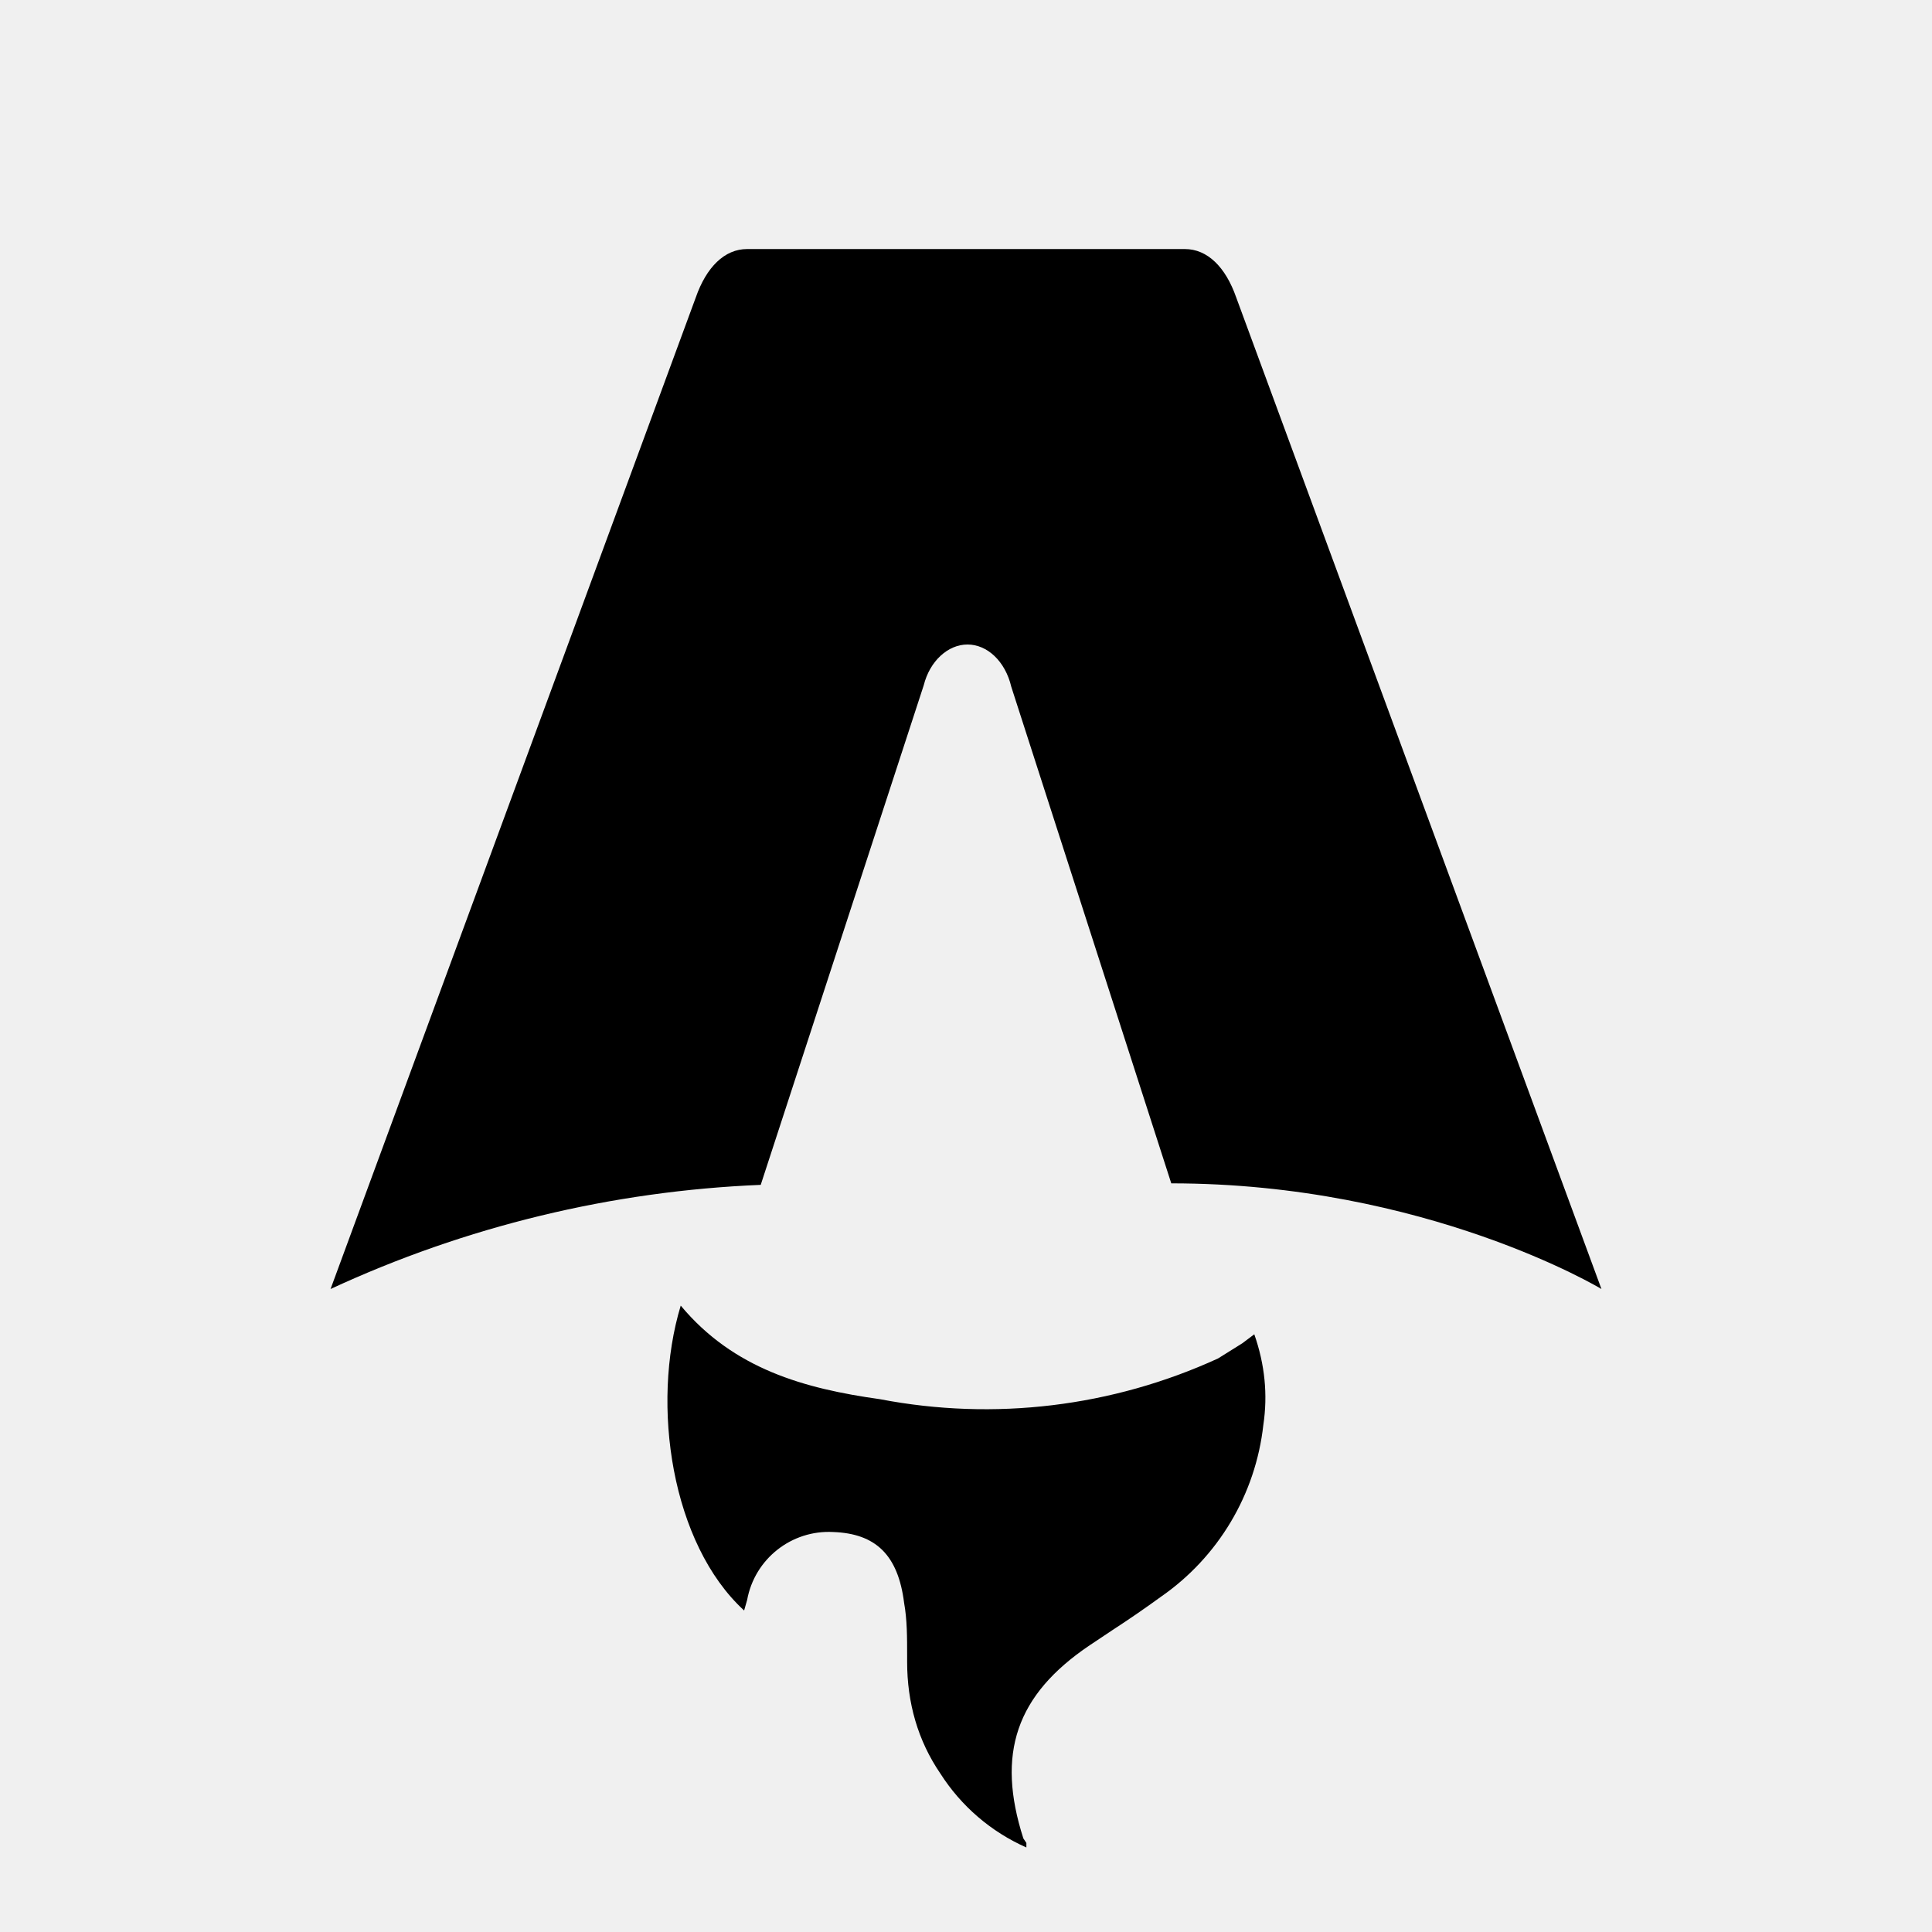
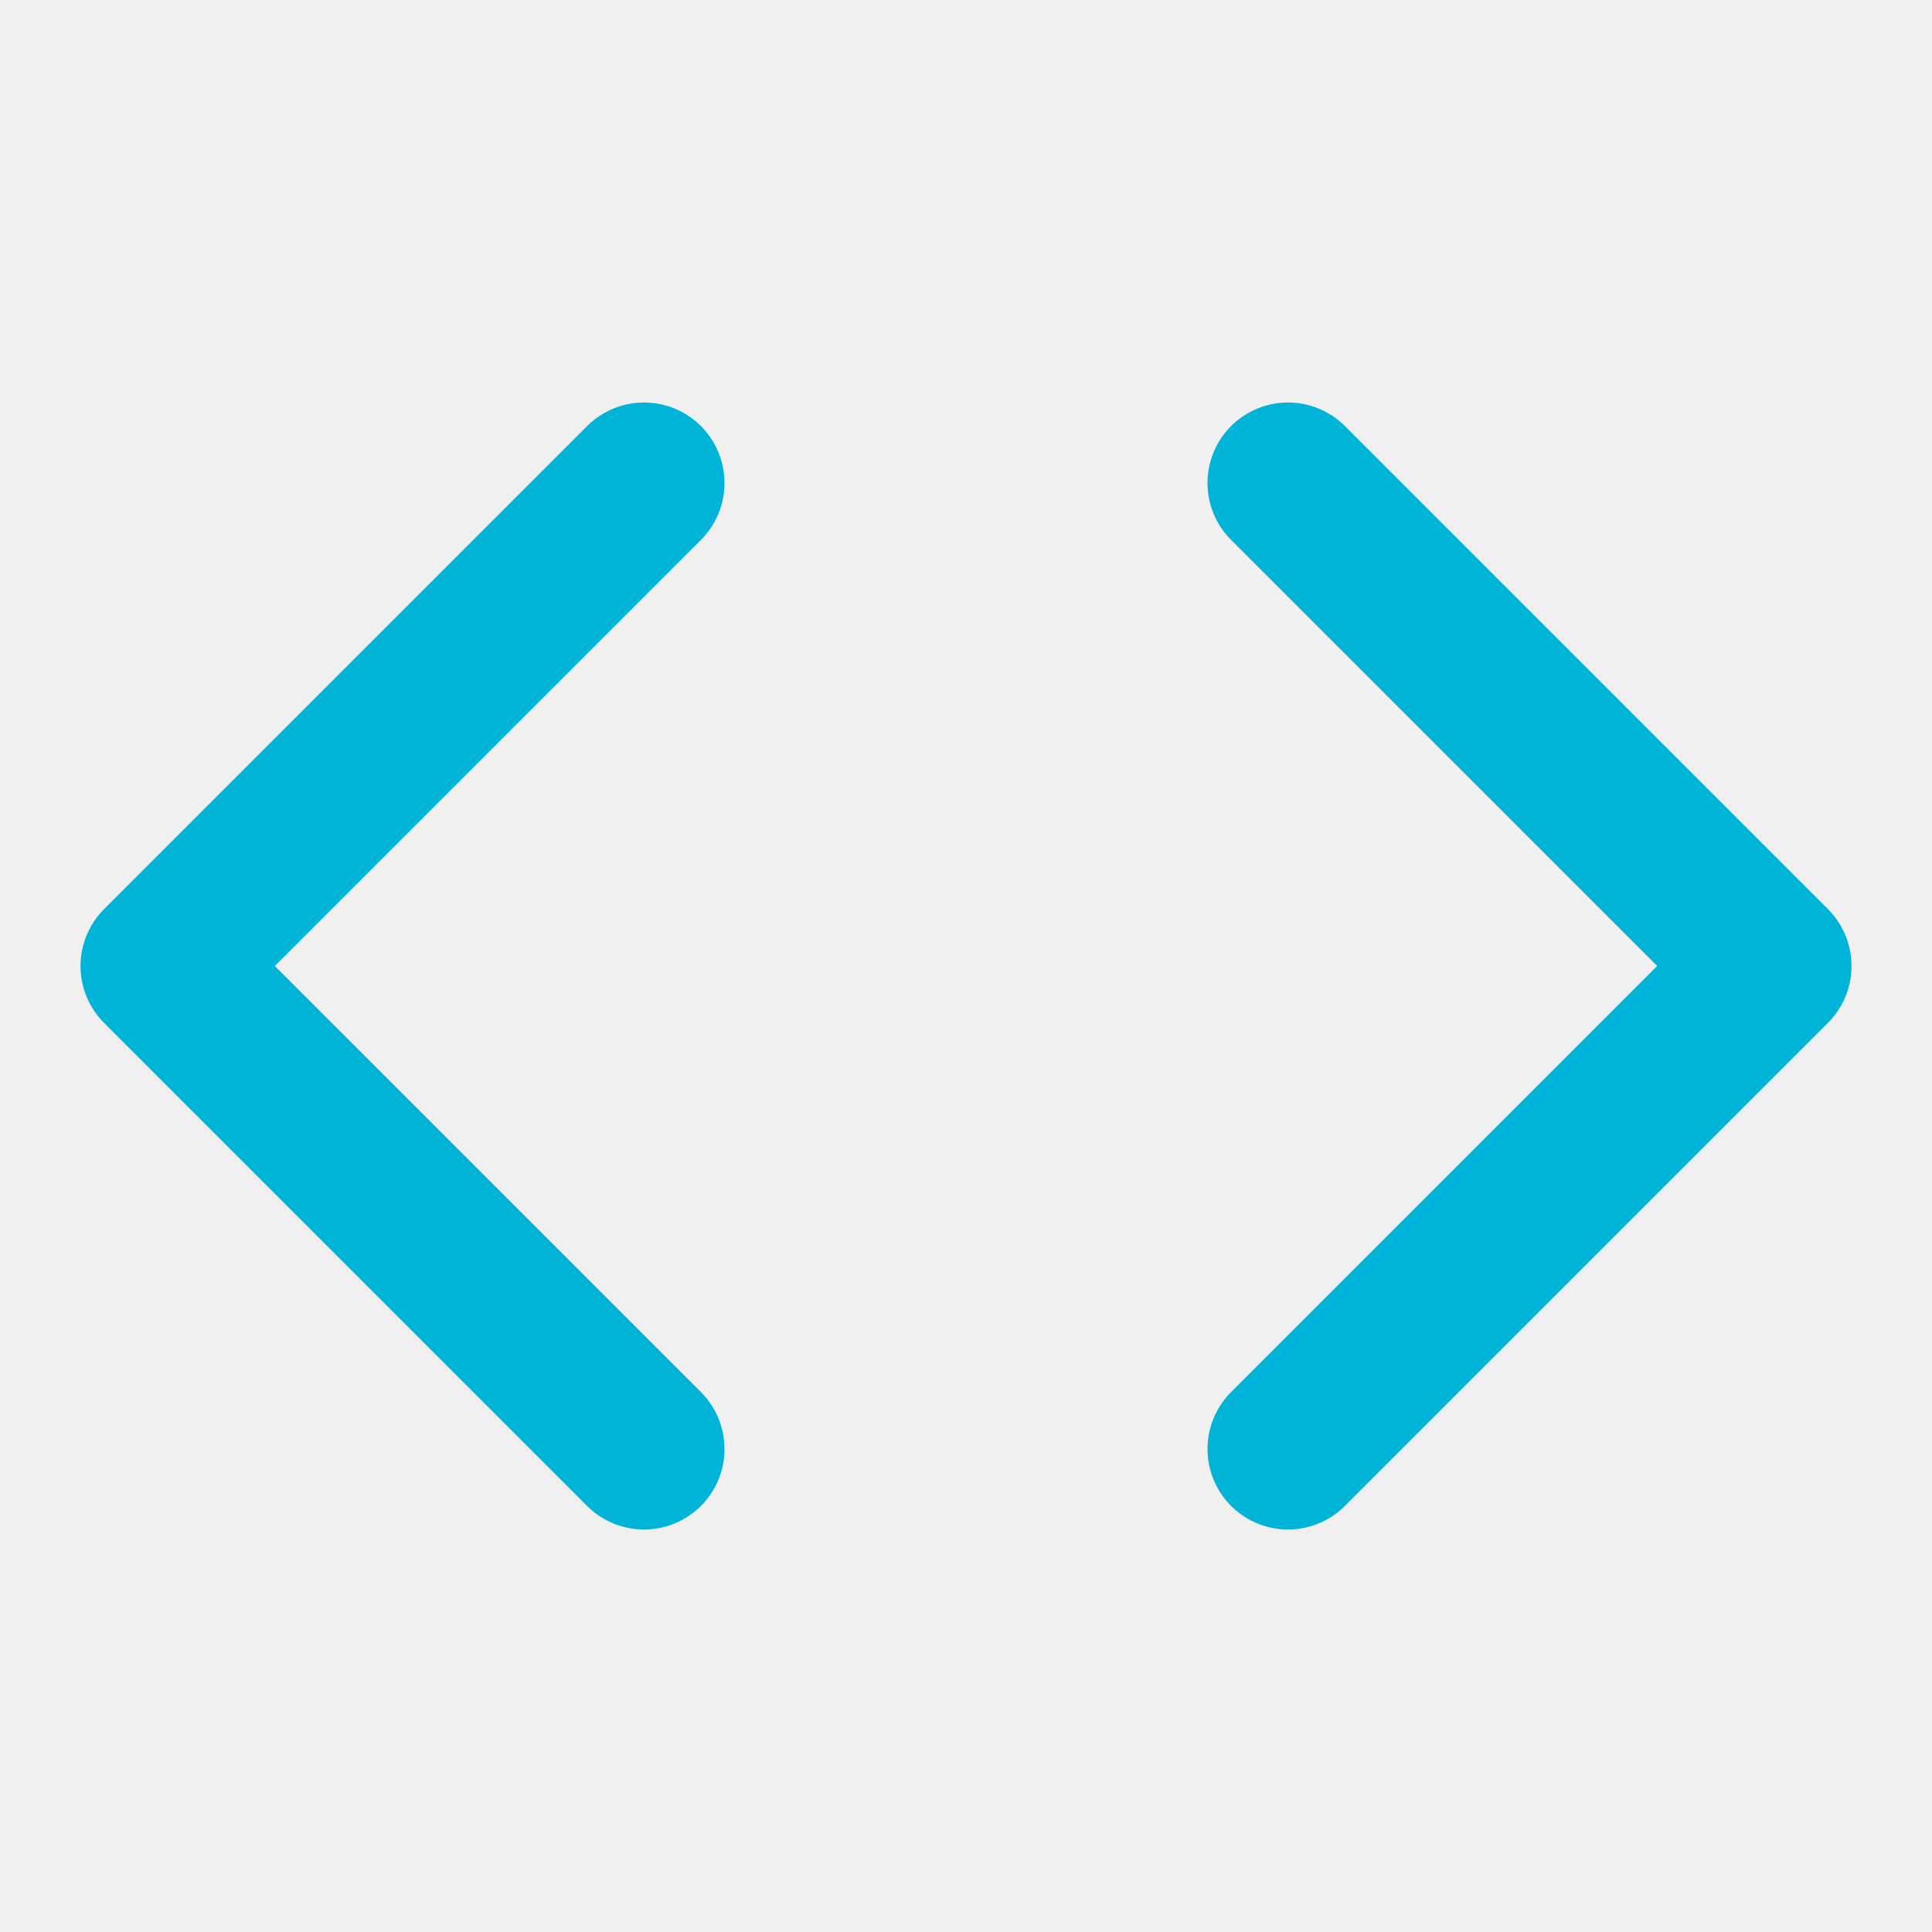
- <svg xmlns="http://www.w3.org/2000/svg" fill="none" viewBox="0 0 128 128">
-   <path d="M50.4 78.5a75.1 75.1 0 0 0-28.5 6.9l24.2-65.7c.7-2 1.9-3.2 3.4-3.2h29c1.5 0 2.7 1.2 3.4 3.2l24.2 65.7s-11.6-7-28.5-7L67 45.5c-.4-1.7-1.6-2.8-2.9-2.8-1.3 0-2.5 1.1-2.9 2.7L50.4 78.5Zm-1.1 28.2Zm-4.2-20.2c-2 6.6-.6 15.8 4.2 20.2a17.5 17.5 0 0 1 .2-.7 5.5 5.5 0 0 1 5.7-4.5c2.8.1 4.3 1.5 4.7 4.7.2 1.1.2 2.3.2 3.5v.4c0 2.7.7 5.2 2.2 7.4a13 13 0 0 0 5.7 4.9v-.3l-.2-.3c-1.8-5.6-.5-9.5 4.4-12.8l1.5-1a73 73 0 0 0 3.2-2.2 16 16 0 0 0 6.8-11.4c.3-2 .1-4-.6-6l-.8.6-1.6 1a37 37 0 0 1-22.4 2.7c-5-.7-9.7-2-13.2-6.2Z" />
-   <style>
-         path { fill: #000; }
-         @media (prefers-color-scheme: dark) {
-             path { fill: #FFF; }
-         }
-     </style>
+ <svg xmlns="http://www.w3.org/2000/svg" width="32" height="32" viewBox="0 0 24 24" fill="none" stroke="#00b4d8" stroke-width="2" stroke-linecap="round" stroke-linejoin="round">
+   <polyline points="16 18 22 12 16 6" />
+   <polyline points="8 6 2 12 8 18" />
</svg>
